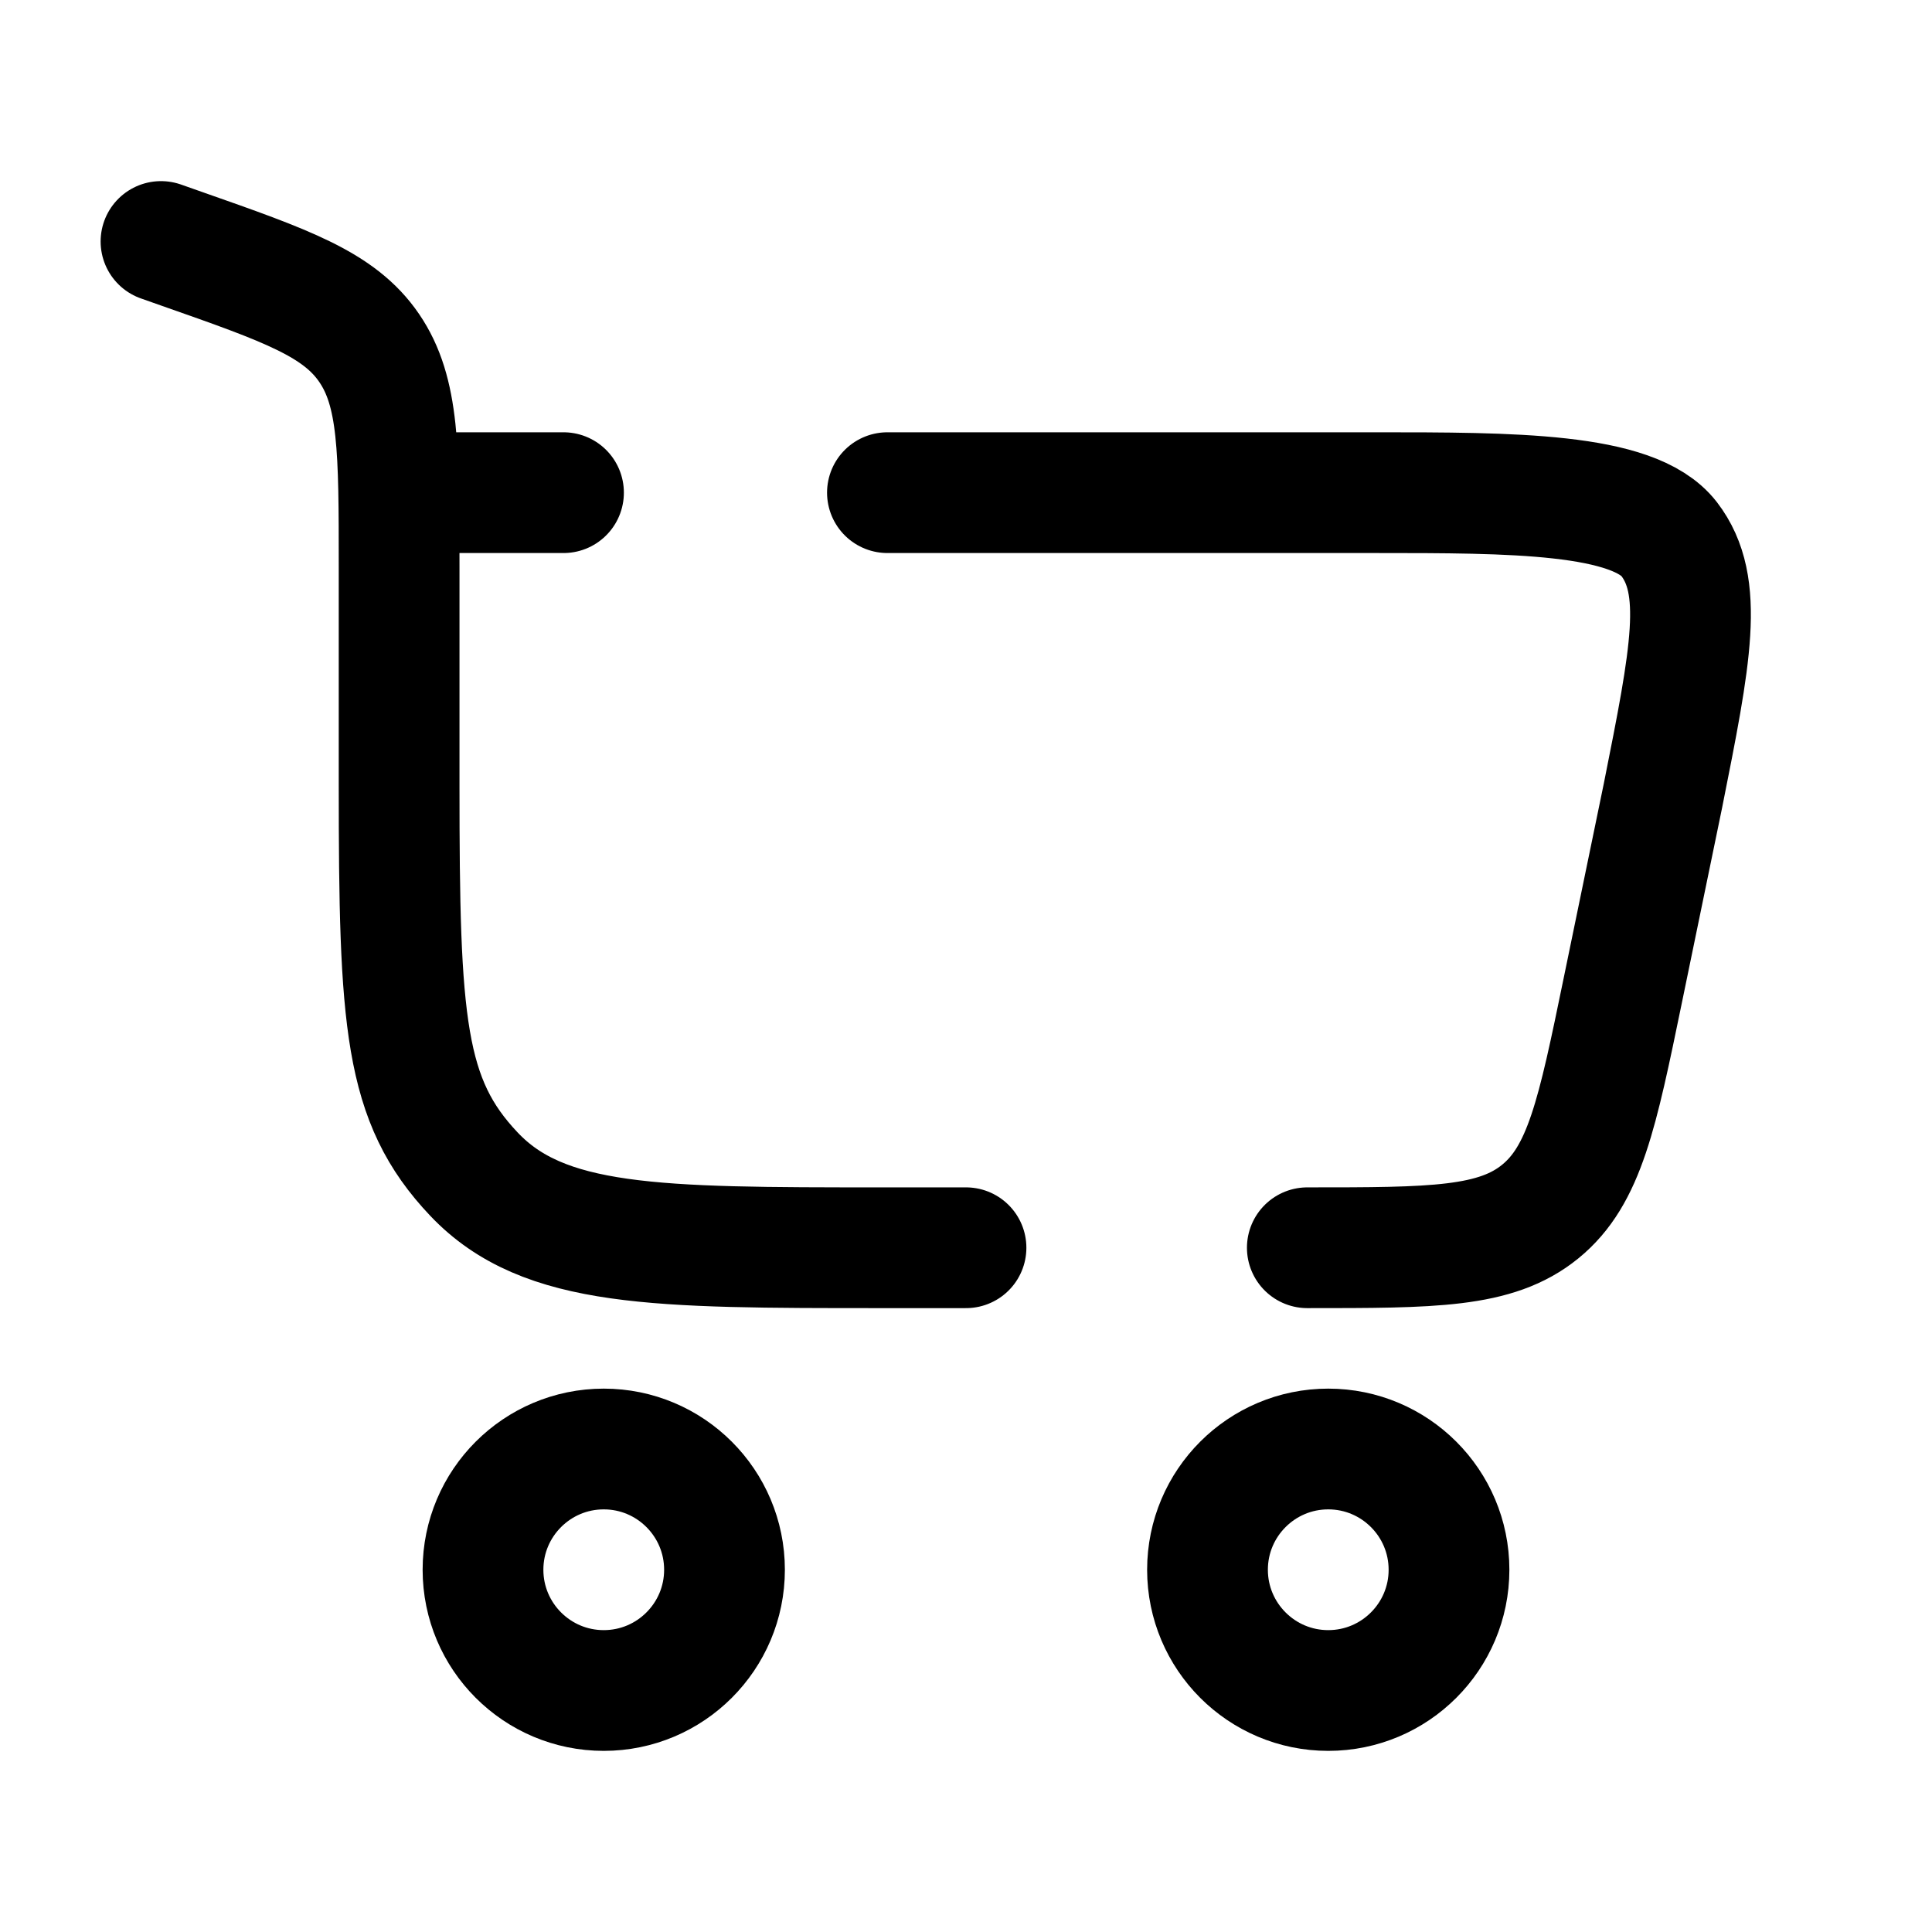
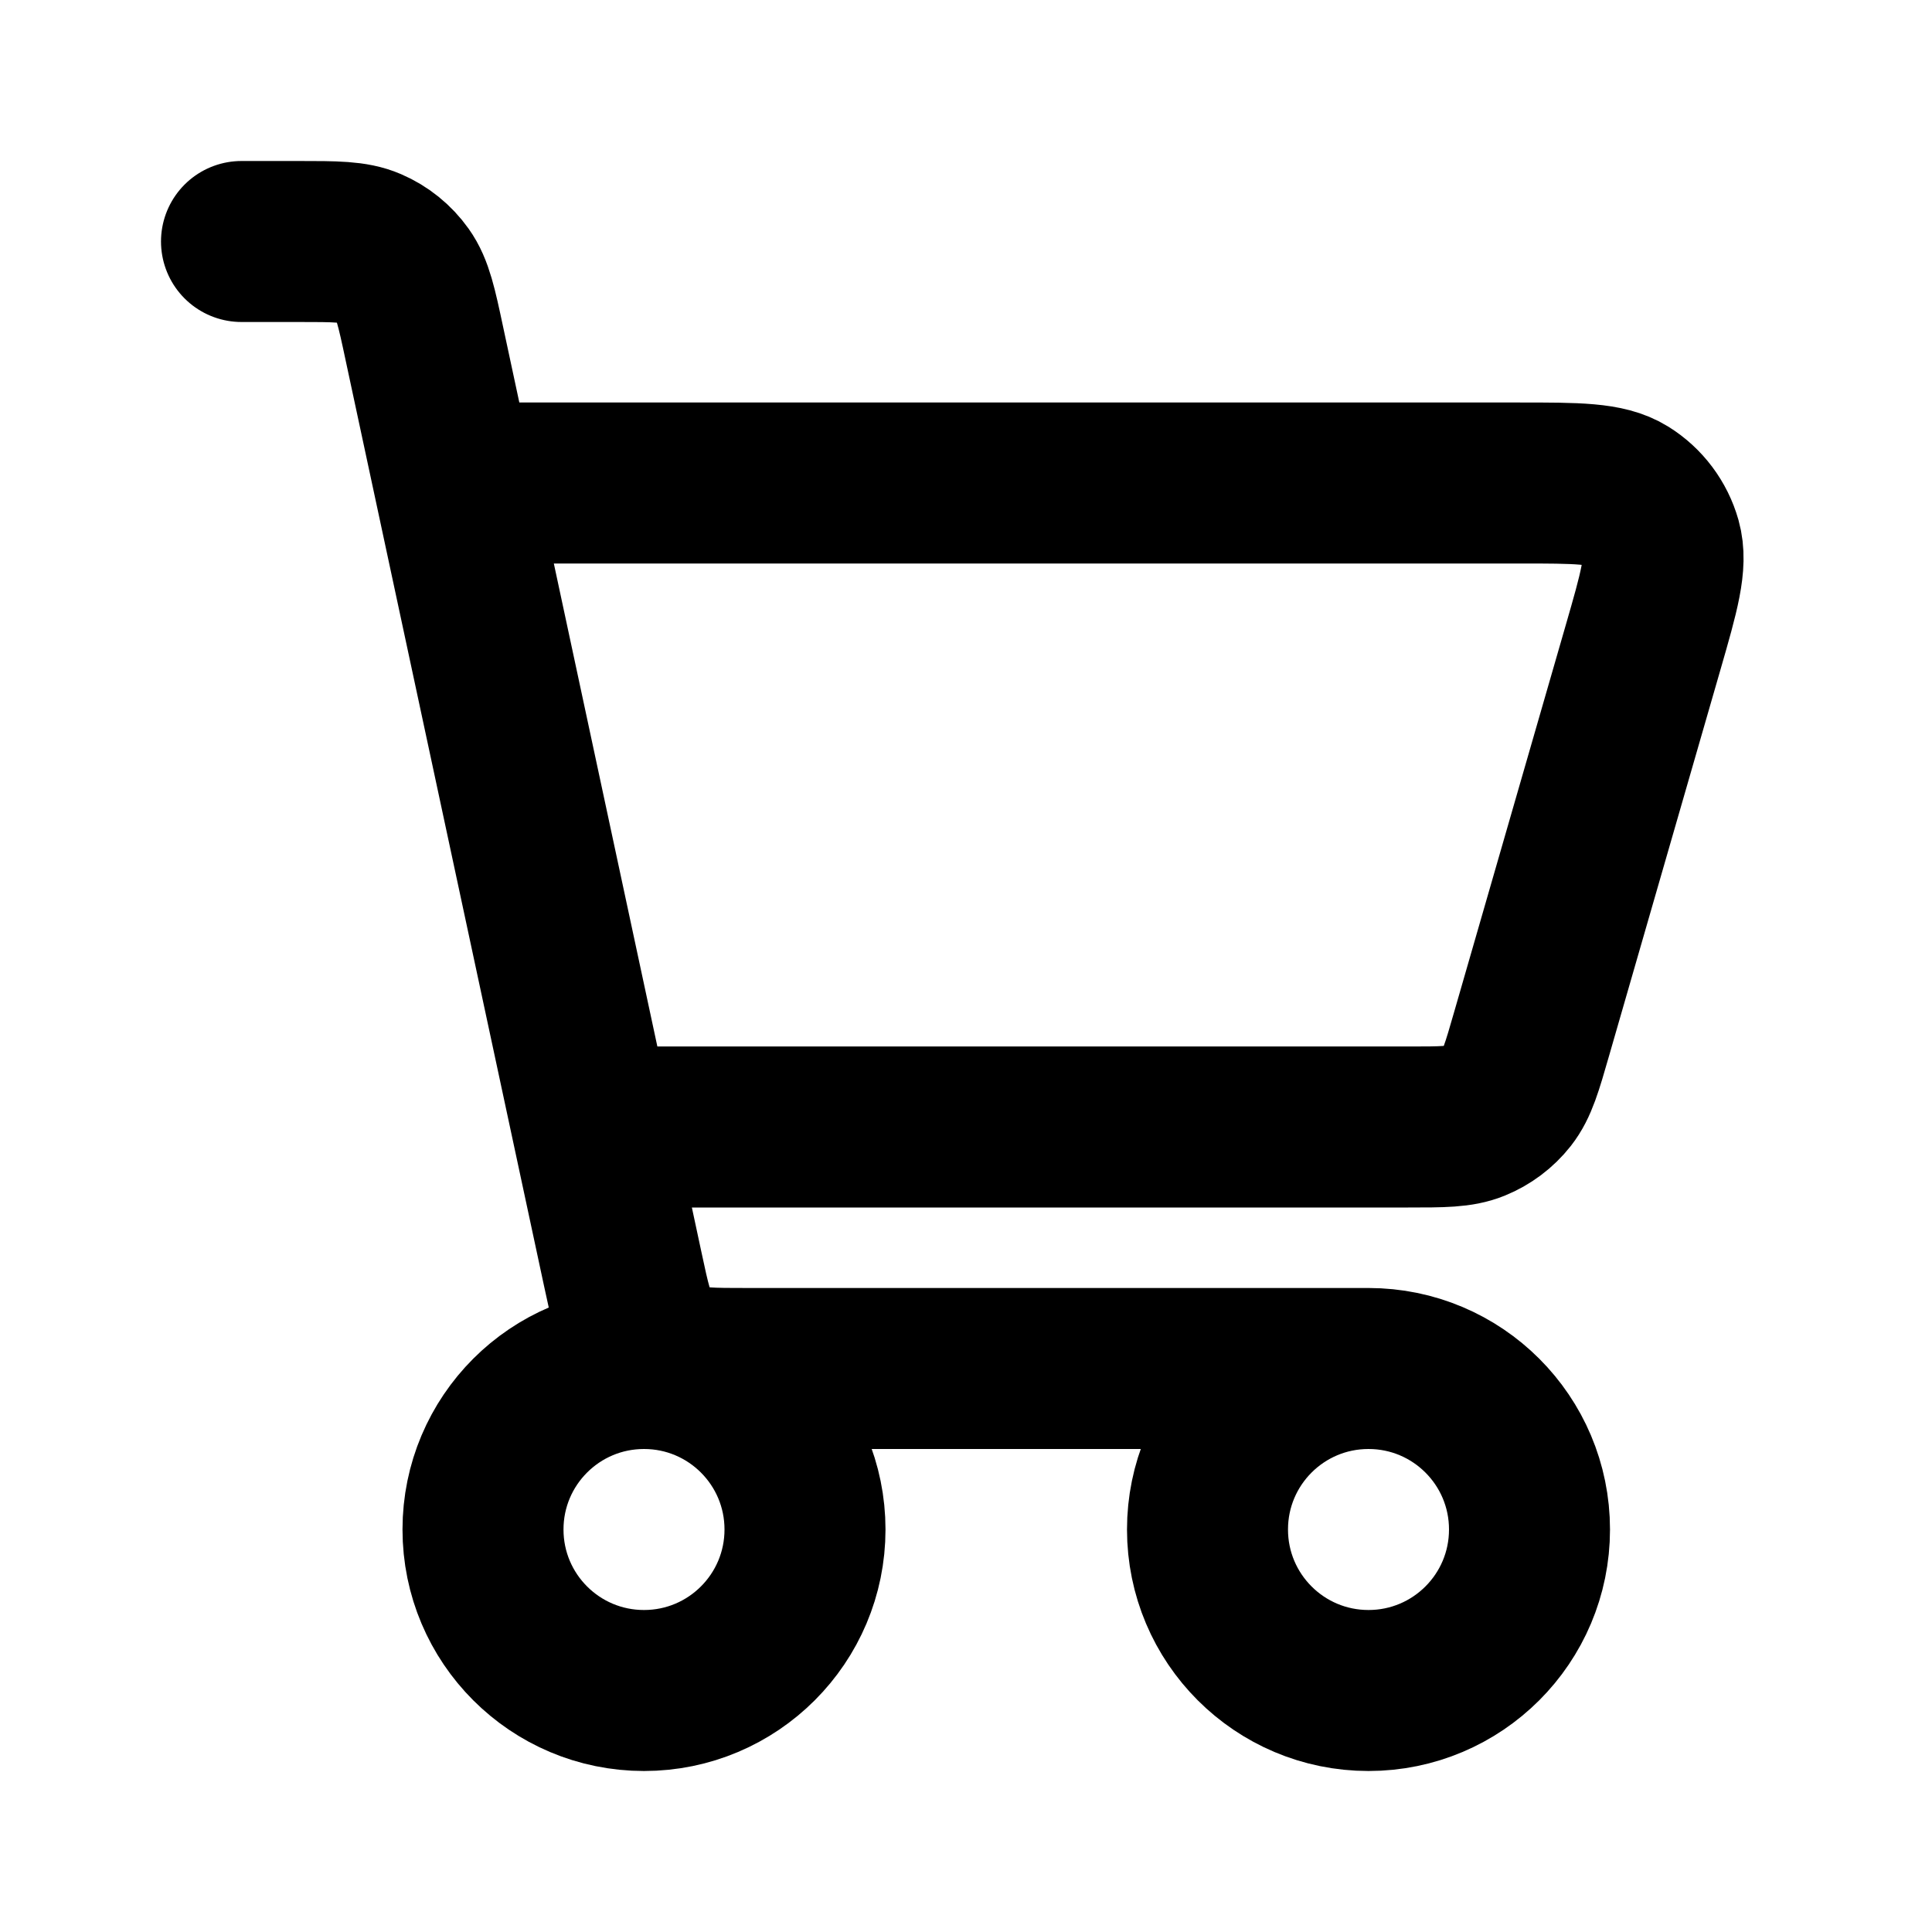
- <svg xmlns="http://www.w3.org/2000/svg" width="800px" height="800px" viewBox="0 0 24 24" fill="none">
-   <path d="M7.5 18C8.328 18 9 18.672 9 19.5C9 20.328 8.328 21 7.5 21C6.672 21 6 20.328 6 19.5C6 18.672 6.672 18 7.5 18Z" stroke="currentColor" stroke-width="1.5" />
-   <path d="M16.5 18C17.328 18 18 18.672 18 19.5C18 20.328 17.328 21 16.5 21C15.672 21 15 20.328 15 19.5C15 18.672 15.672 18 16.5 18Z" stroke="currentColor" stroke-width="1.5" />
-   <path d="M2 3L2.261 3.092C3.563 3.549 4.214 3.778 4.586 4.323C4.958 4.868 4.958 5.591 4.958 7.038V9.76C4.958 12.702 5.021 13.672 5.888 14.586C6.754 15.5 8.149 15.5 10.938 15.5H12M16.24 15.5C17.801 15.5 18.582 15.5 19.134 15.05C19.685 14.601 19.843 13.836 20.158 12.307L20.658 9.883C21.005 8.144 21.178 7.274 20.735 6.697C20.291 6.12 18.774 6.12 17.089 6.12H11.024M4.958 6.12H7" stroke="currentColor" stroke-width="1.5" stroke-linecap="round" />
+ <svg xmlns="http://www.w3.org/2000/svg" width="24" height="24" viewBox="0 0 24 24" fill="none">
+   <path d="M17 17C15.895 17 15 17.895 15 19C15 20.105 15.895 21 17 21C18.105 21 19 20.105 19 19C19 17.895 18.105 17 17 17ZM17 17H9.294C8.833 17 8.602 17 8.412 16.918C8.245 16.846 8.099 16.729 7.994 16.581C7.875 16.414 7.827 16.191 7.733 15.751L5.271 4.265C5.175 3.814 5.126 3.588 5.006 3.42C4.9 3.271 4.755 3.154 4.587 3.082C4.397 3 4.168 3 3.707 3H3M6 6H18.873C19.595 6 19.956 6 20.198 6.15C20.41 6.282 20.565 6.489 20.633 6.729C20.71 7.003 20.611 7.35 20.411 8.043L19.026 12.844C18.907 13.258 18.847 13.465 18.726 13.619C18.619 13.755 18.477 13.861 18.317 13.926C18.136 14 17.921 14 17.492 14H7.73M8 21C6.895 21 6 20.105 6 19C6 17.895 6.895 17 8 17C9.105 17 10 17.895 10 19C10 20.105 9.105 21 8 21Z" stroke="currentColor" stroke-width="2" stroke-linecap="round" stroke-linejoin="round" />
</svg>
